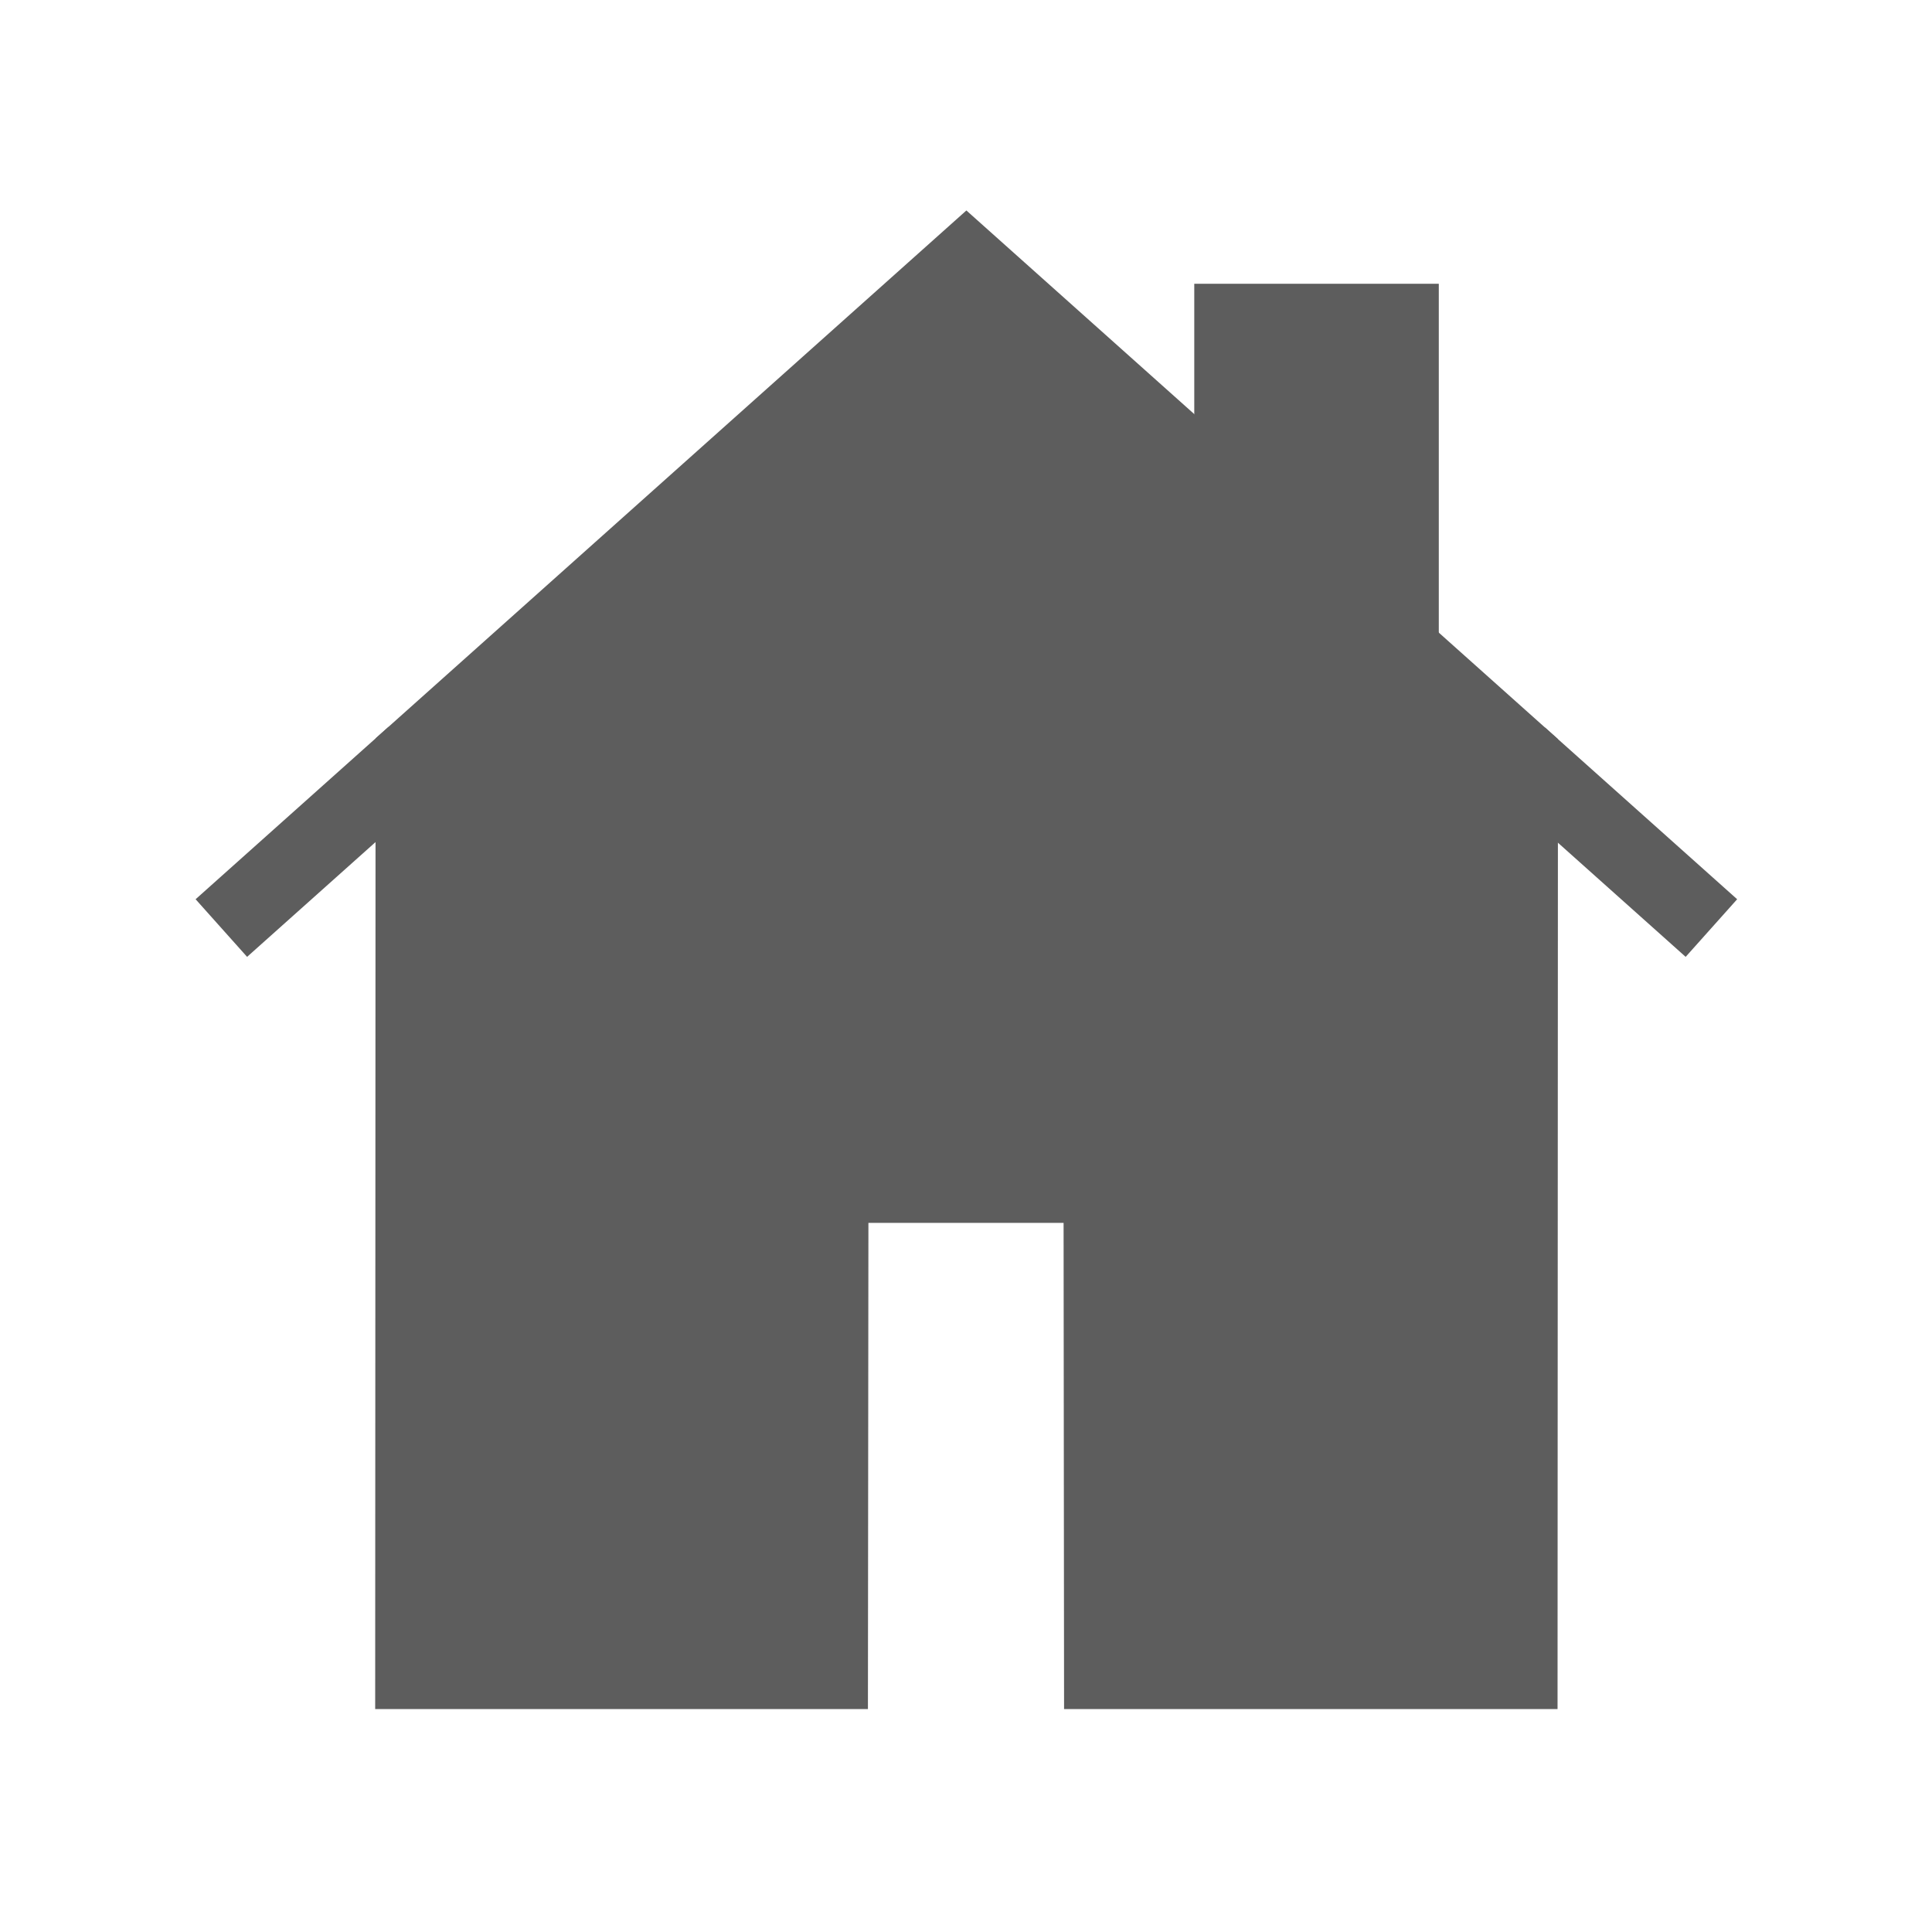
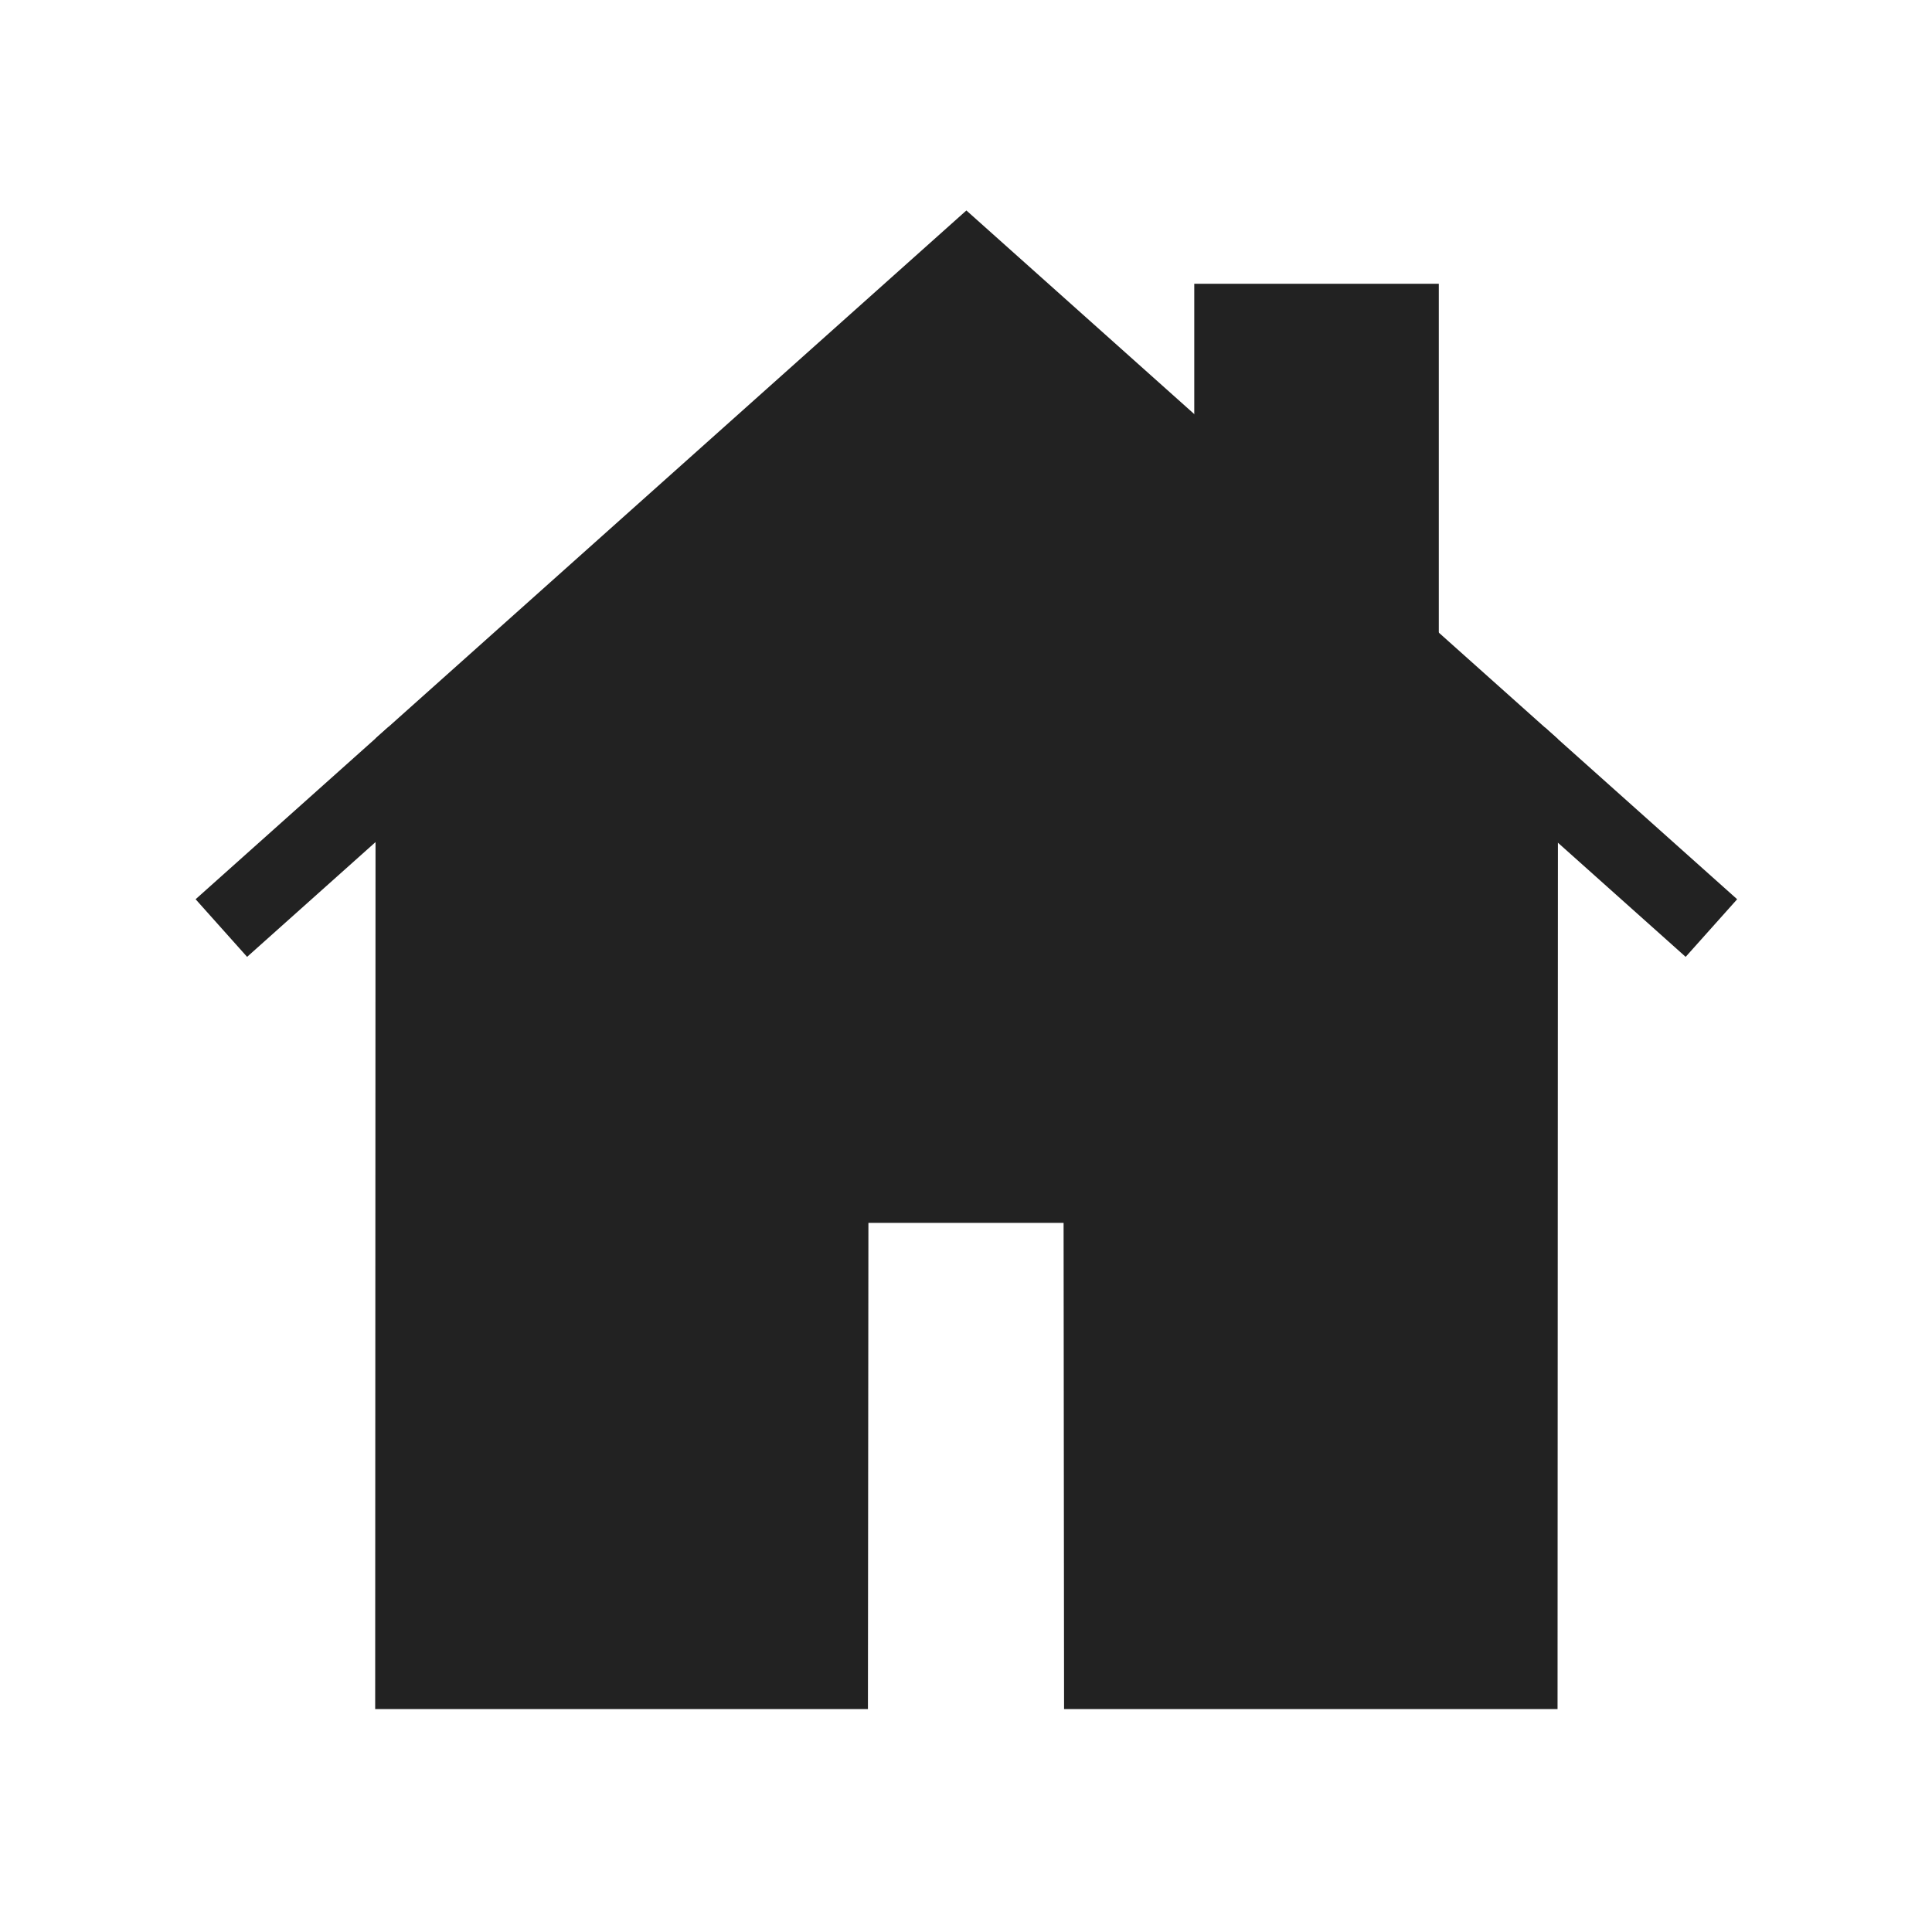
<svg xmlns="http://www.w3.org/2000/svg" version="1.1" x="0px" y="0px" viewBox="0 0 100 100" id="svg2">
  <defs id="defs10">
    </defs>
  <g transform="translate(0,-952.3622)" id="g4">
-     <path style="fill:#5d5d5d;fill-rule:evenodd;stroke:#5d5d5d;stroke-width:4;stroke-linecap:butt;stroke-linejoin:miter;stroke-miterlimit:4;stroke-dasharray:none;stroke-opacity:1;fill-opacity:1" d="M 50.02 13.576 L 21.439 39.115 L 21.42 86.461 L 42.926 86.461 L 42.951 61.295 L 57.049 61.295 L 57.074 86.461 L 78.619 86.461 L 78.639 39.15 L 50.02 13.576 z " id="path4175" transform="translate(0,952.3622)" />
-     <path style="fill:#5d5d5d;fill-rule:evenodd;stroke:#5d5d5d;stroke-width:4;stroke-linecap:butt;stroke-linejoin:miter;stroke-miterlimit:4;stroke-dasharray:none;stroke-opacity:1;fill-opacity:1" d="m 63.815,25.904 0,-9.217 8.657,0 -2e-6,16.954 z" id="path4193" transform="translate(0,952.3622)" />
-     <path style="fill:none;fill-rule:evenodd;stroke:#5d5d5d;stroke-width:4;stroke-linecap:butt;stroke-linejoin:miter;stroke-miterlimit:4;stroke-dasharray:none;stroke-opacity:1" d="m 21.439,991.478 -9.982,8.92" id="path4177" />
-     <path style="fill:none;fill-rule:evenodd;stroke:#5d5d5d;stroke-width:4;stroke-linecap:butt;stroke-linejoin:miter;stroke-miterlimit:4;stroke-dasharray:none;stroke-opacity:1" d="m 88.582,1000.398 -9.943,-8.885" id="path4170" />
+     <path style="fill:#222;fill-rule:evenodd;stroke:#222;stroke-width:4;stroke-linecap:butt;stroke-linejoin:miter;stroke-miterlimit:4;stroke-dasharray:none;stroke-opacity:1;fill-opacity:1" d="M 50.02 13.576 L 21.439 39.115 L 21.42 86.461 L 42.926 86.461 L 42.951 61.295 L 57.049 61.295 L 57.074 86.461 L 78.619 86.461 L 78.639 39.15 L 50.02 13.576 z " id="path4175" transform="translate(0,952.3622)" />
+     <path style="fill:#222;fill-rule:evenodd;stroke:#222;stroke-width:4;stroke-linecap:butt;stroke-linejoin:miter;stroke-miterlimit:4;stroke-dasharray:none;stroke-opacity:1;fill-opacity:1" d="m 63.815,25.904 0,-9.217 8.657,0 -2e-6,16.954 z" id="path4193" transform="translate(0,952.3622)" />
+     <path style="fill:none;fill-rule:evenodd;stroke:#222;stroke-width:4;stroke-linecap:butt;stroke-linejoin:miter;stroke-miterlimit:4;stroke-dasharray:none;stroke-opacity:1" d="m 21.439,991.478 -9.982,8.92" id="path4177" />
+     <path style="fill:none;fill-rule:evenodd;stroke:#222;stroke-width:4;stroke-linecap:butt;stroke-linejoin:miter;stroke-miterlimit:4;stroke-dasharray:none;stroke-opacity:1" d="m 88.582,1000.398 -9.943,-8.885" id="path4170" />
  </g>
</svg>
